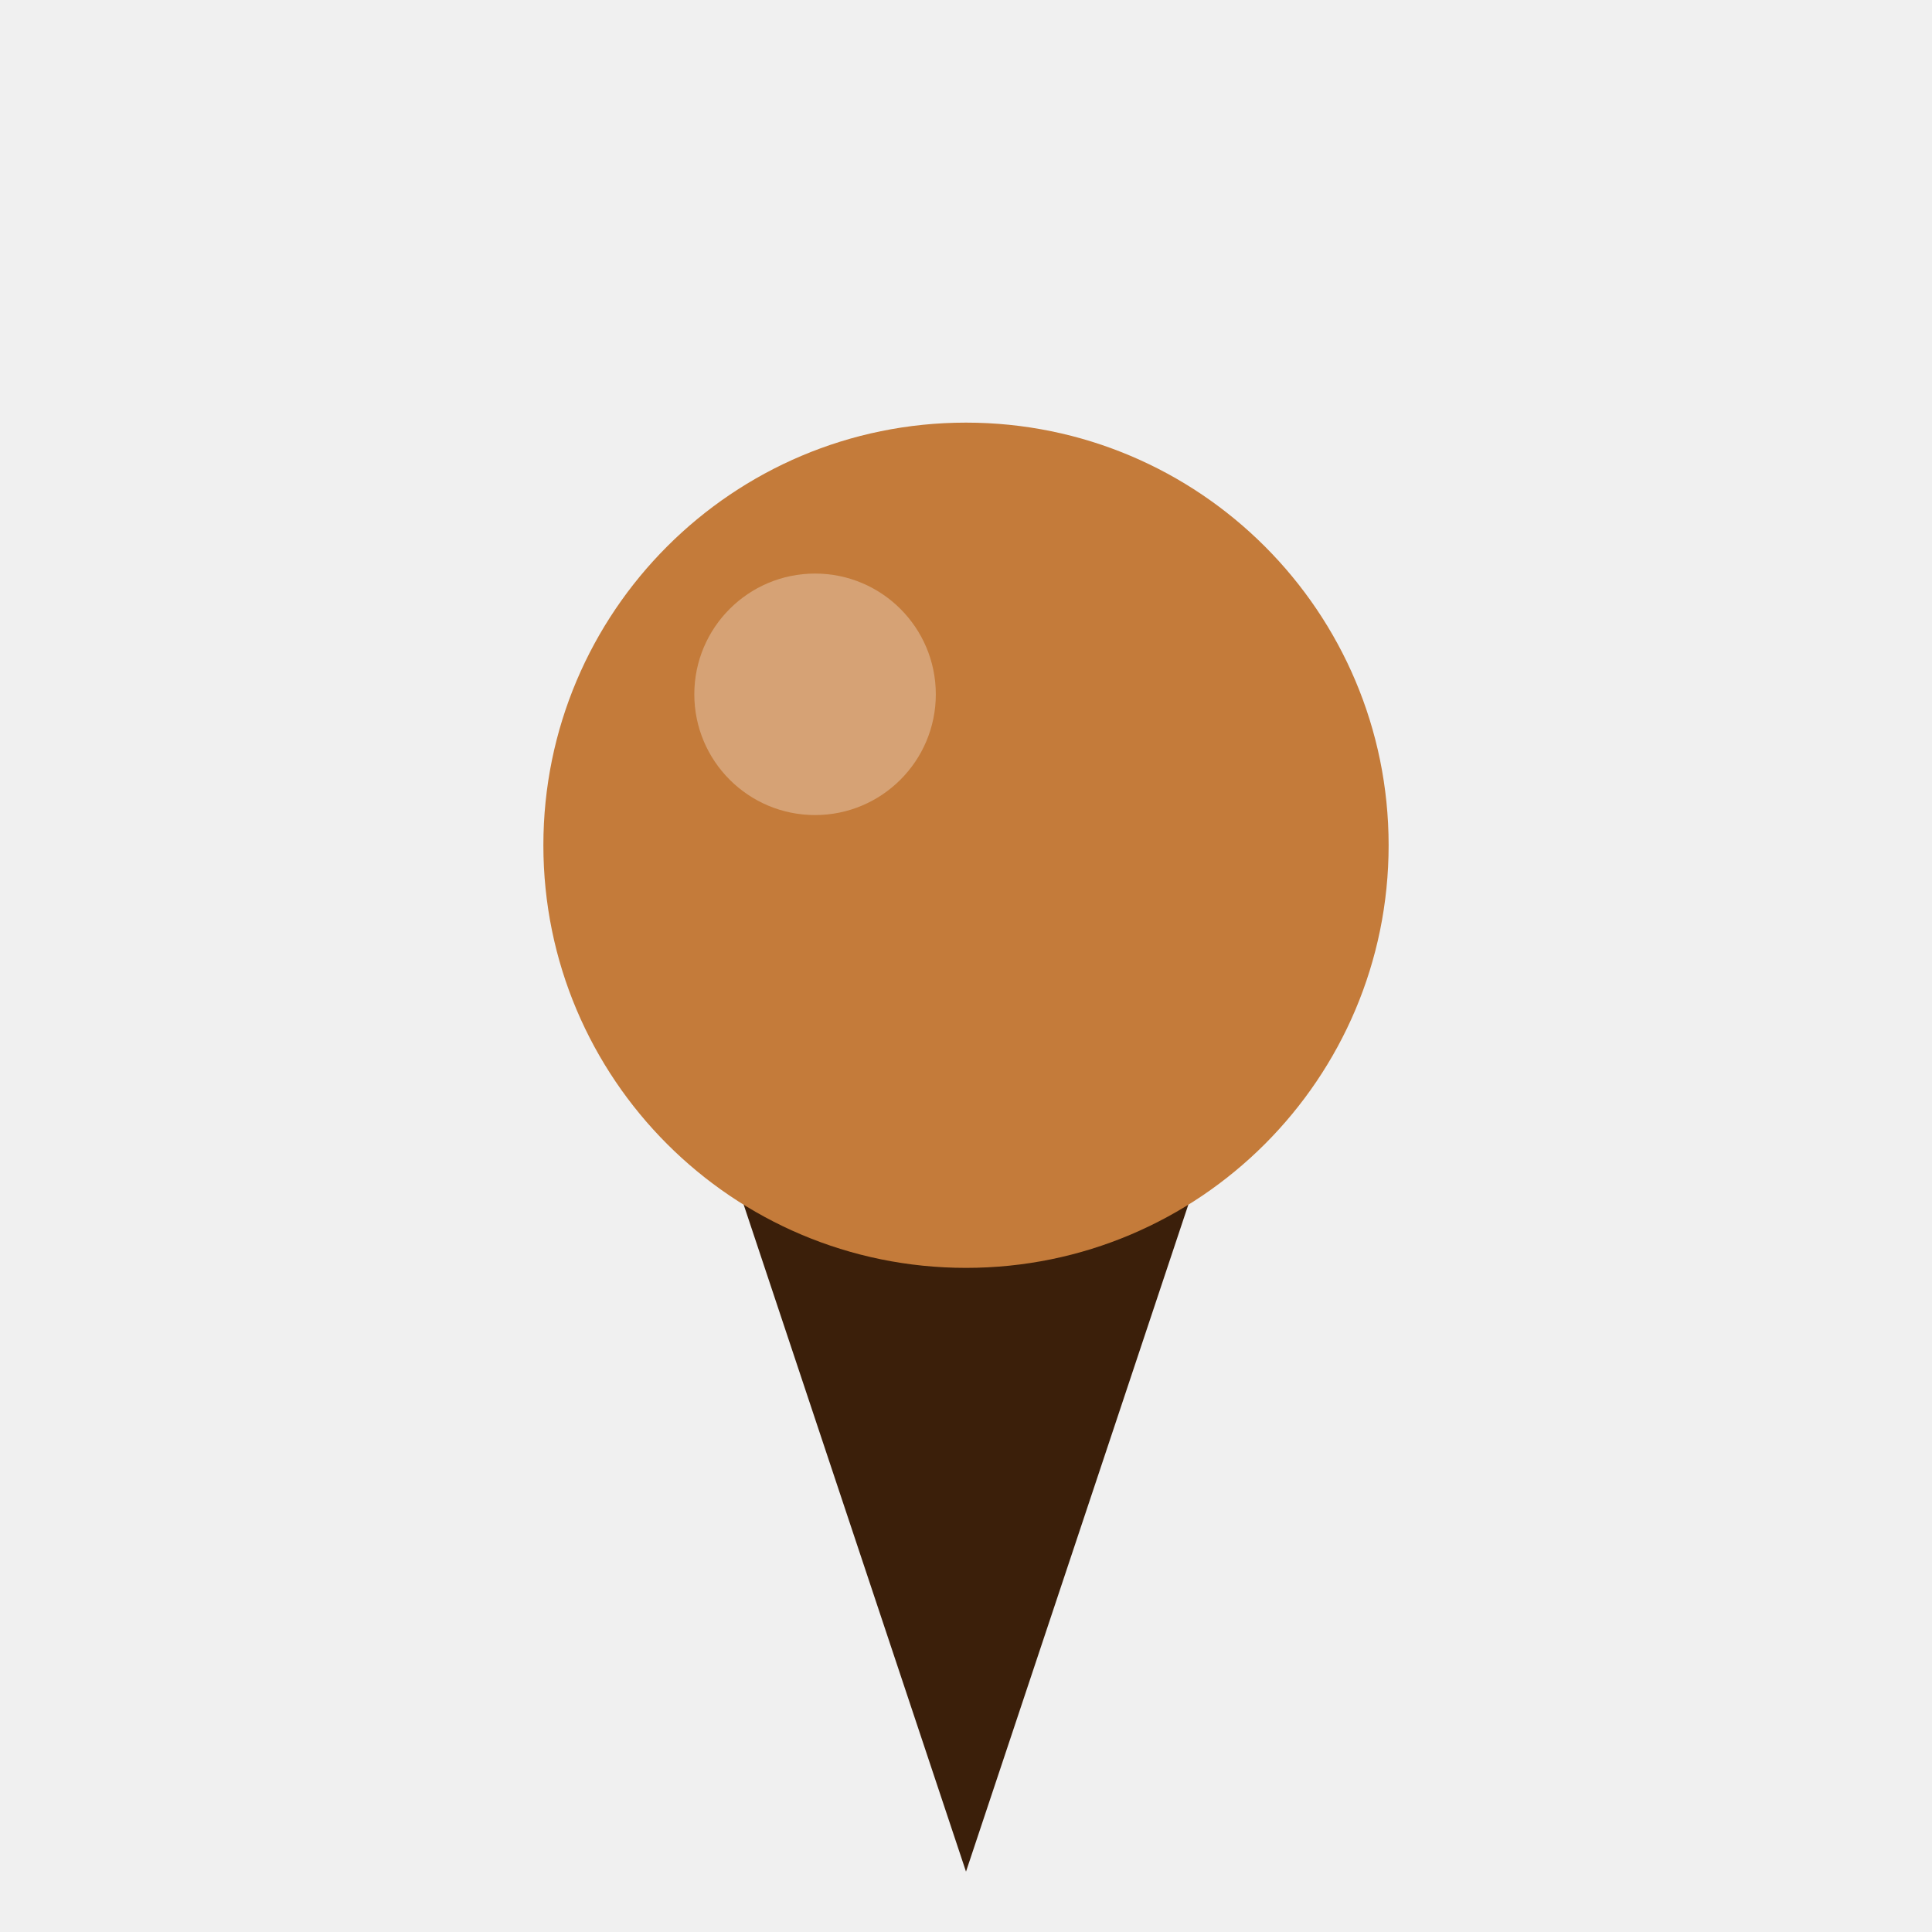
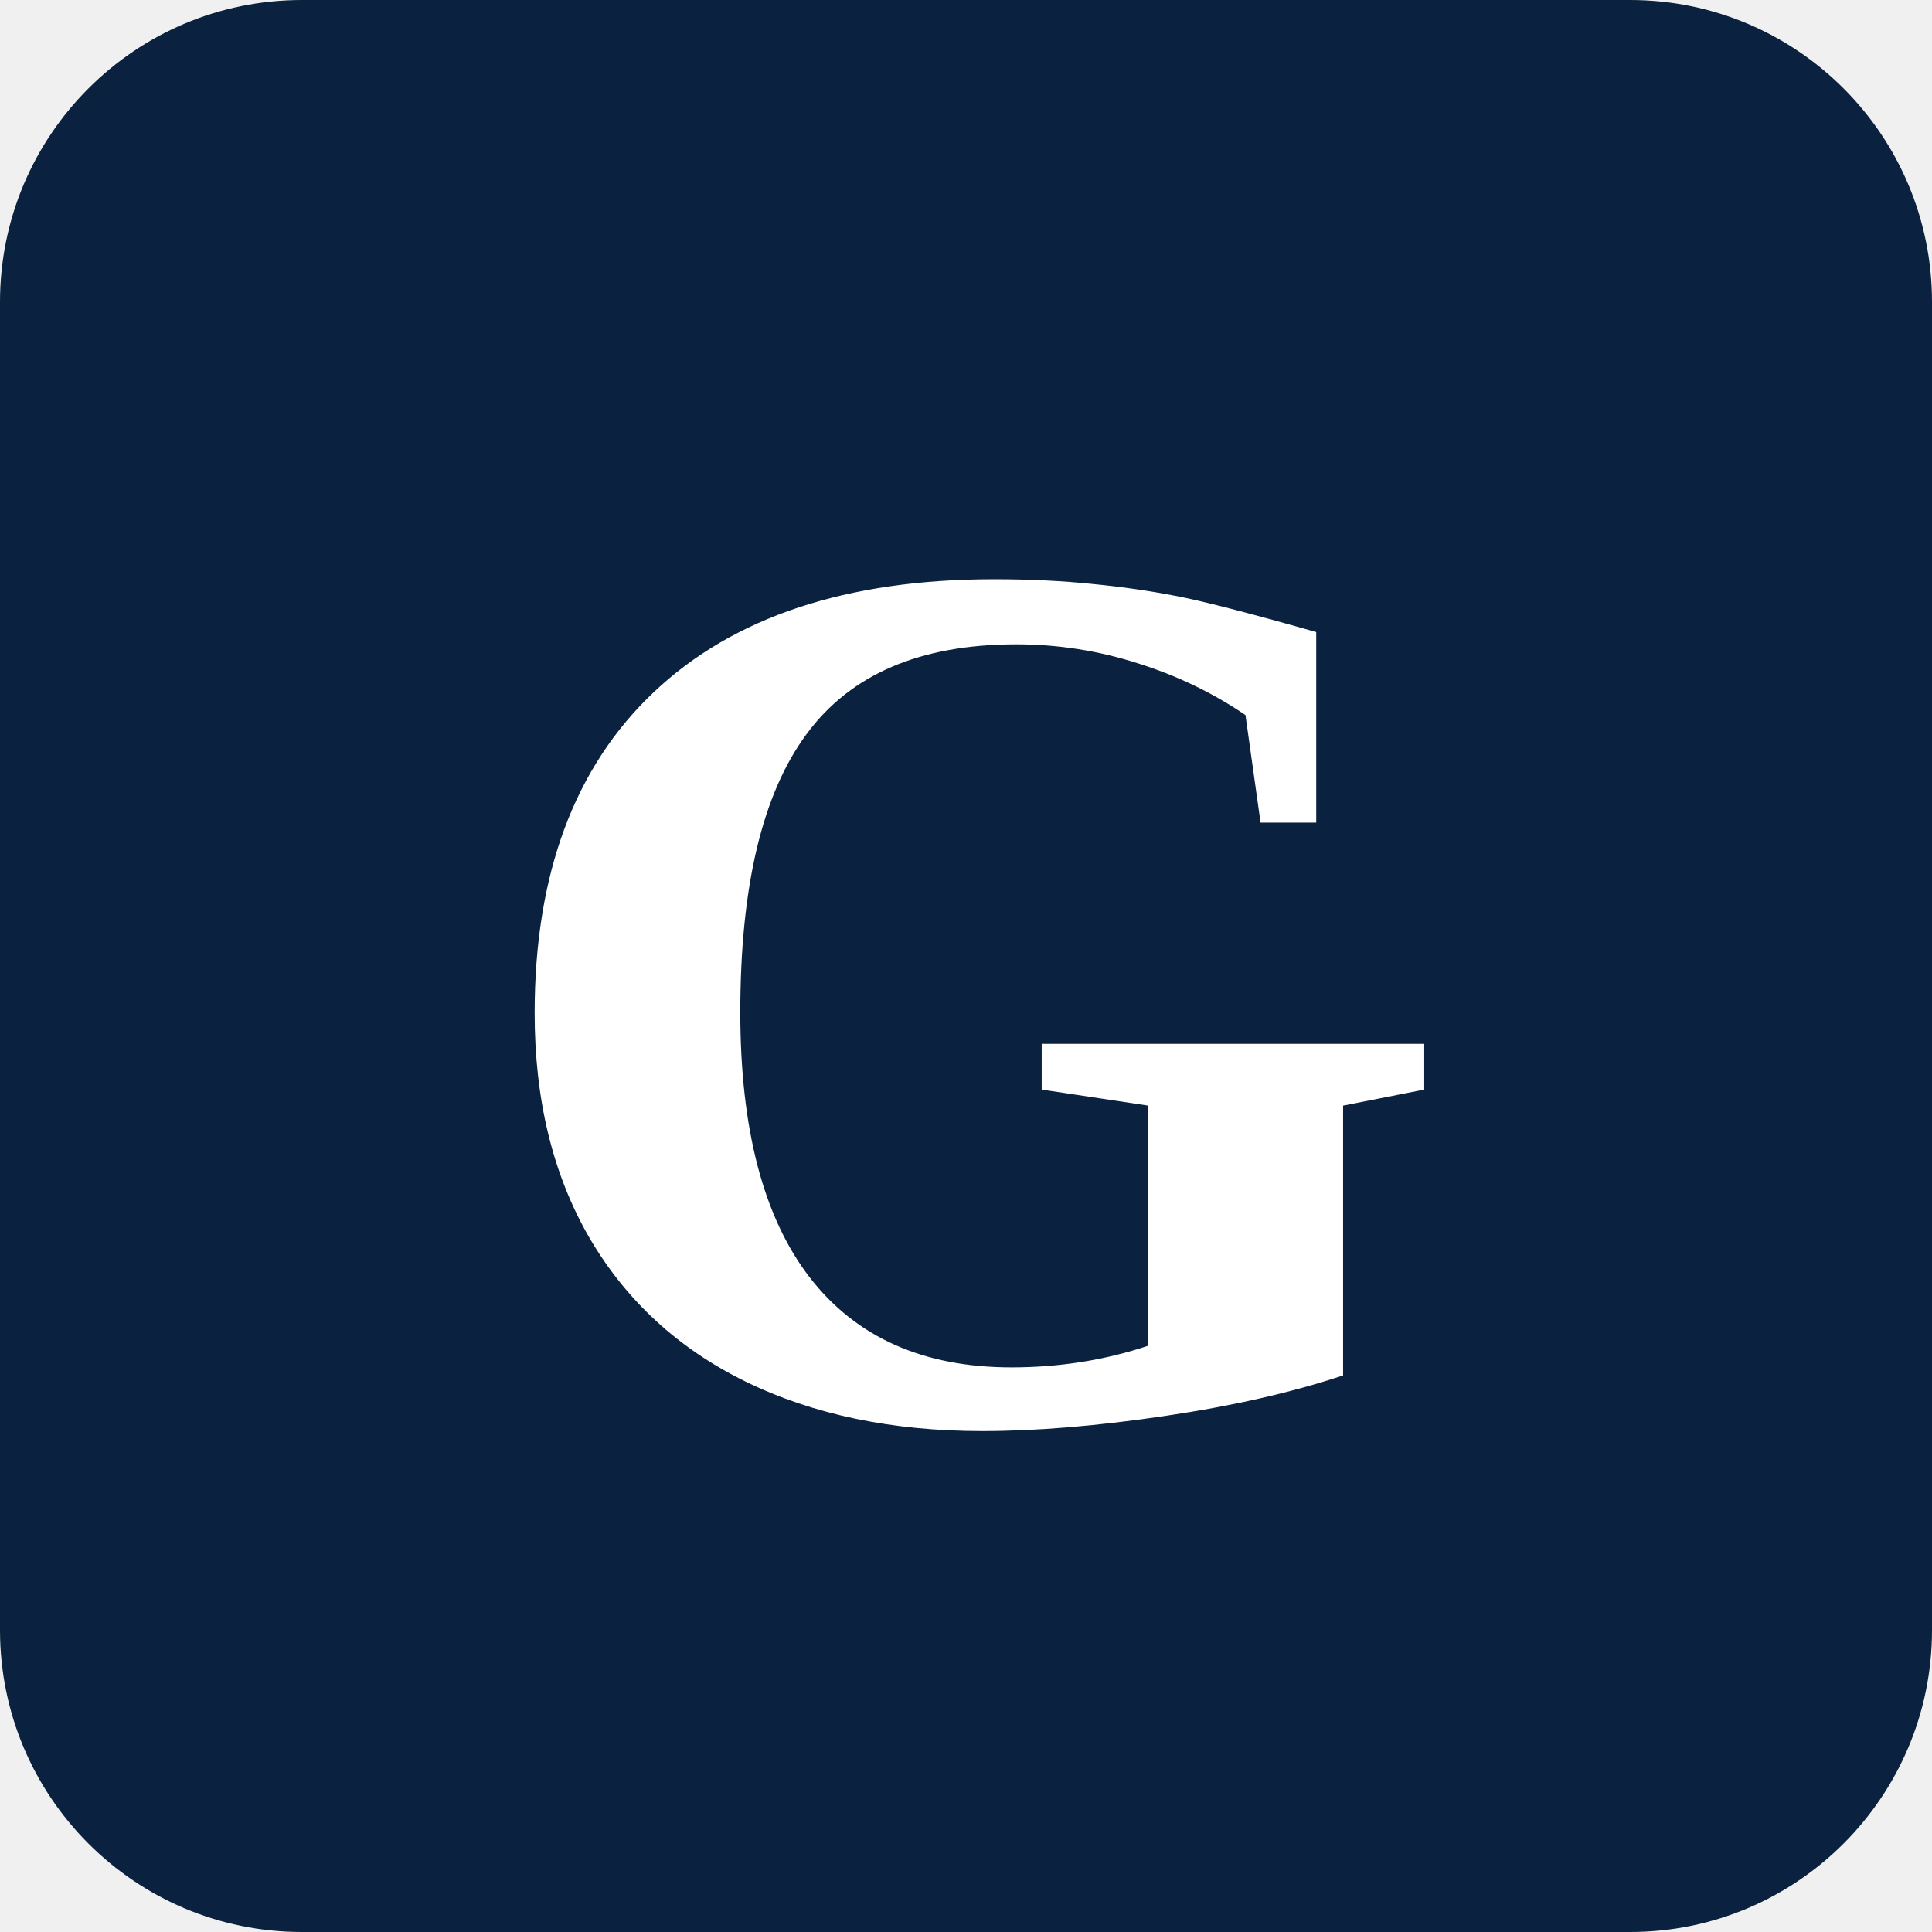
- <svg xmlns="http://www.w3.org/2000/svg" viewBox="0 0 64 64" fill="none">
-   <path d="M24 38 L32 62 L40 38 Z" fill="#3B1F0A" />
-   <circle cx="32" cy="28" r="14" fill="#C47B3A" />
-   <circle cx="27" cy="23" r="4" fill="rgba(255,255,255,0.3)" />
+ <svg xmlns="http://www.w3.org/2000/svg" viewBox="0 0 64 64">
+   <rect width="64" height="64" fill="#0a2240" rx="10" />
+   <text x="32" y="47" font-family="'Georgia','Times New Roman',serif" font-size="42" font-weight="700" text-anchor="middle" fill="#ffffff">G</text>
</svg>
